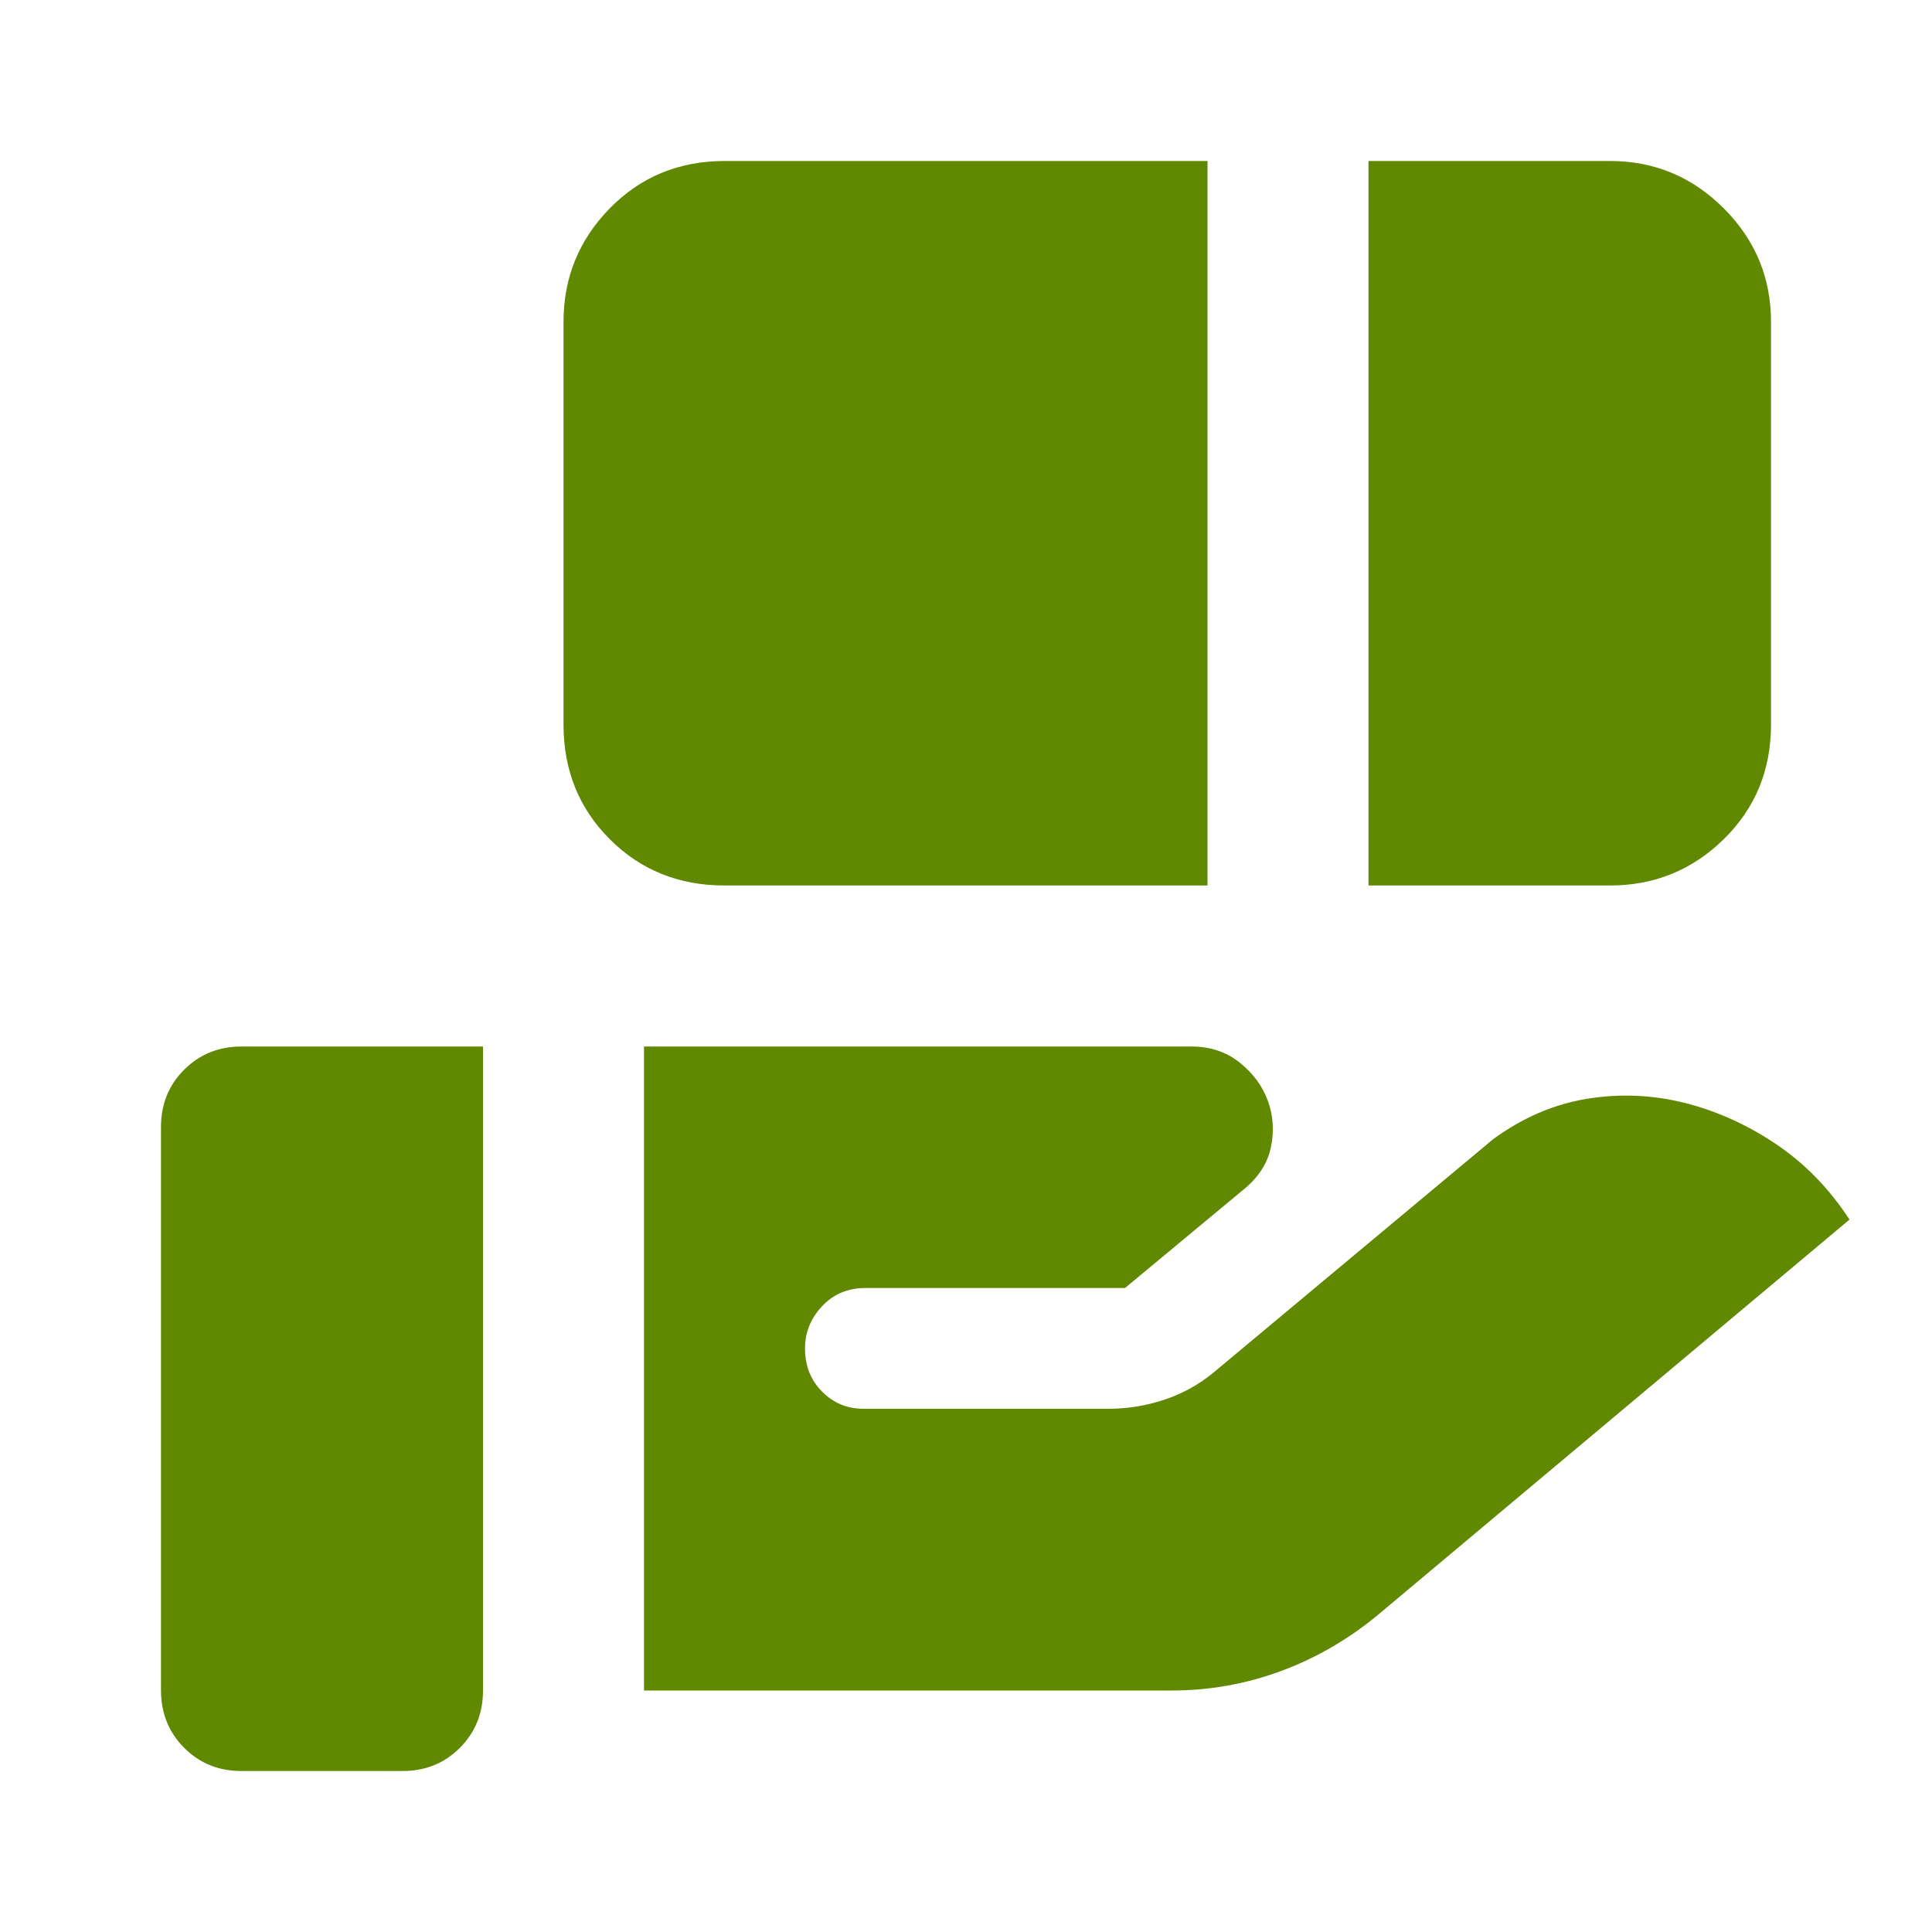
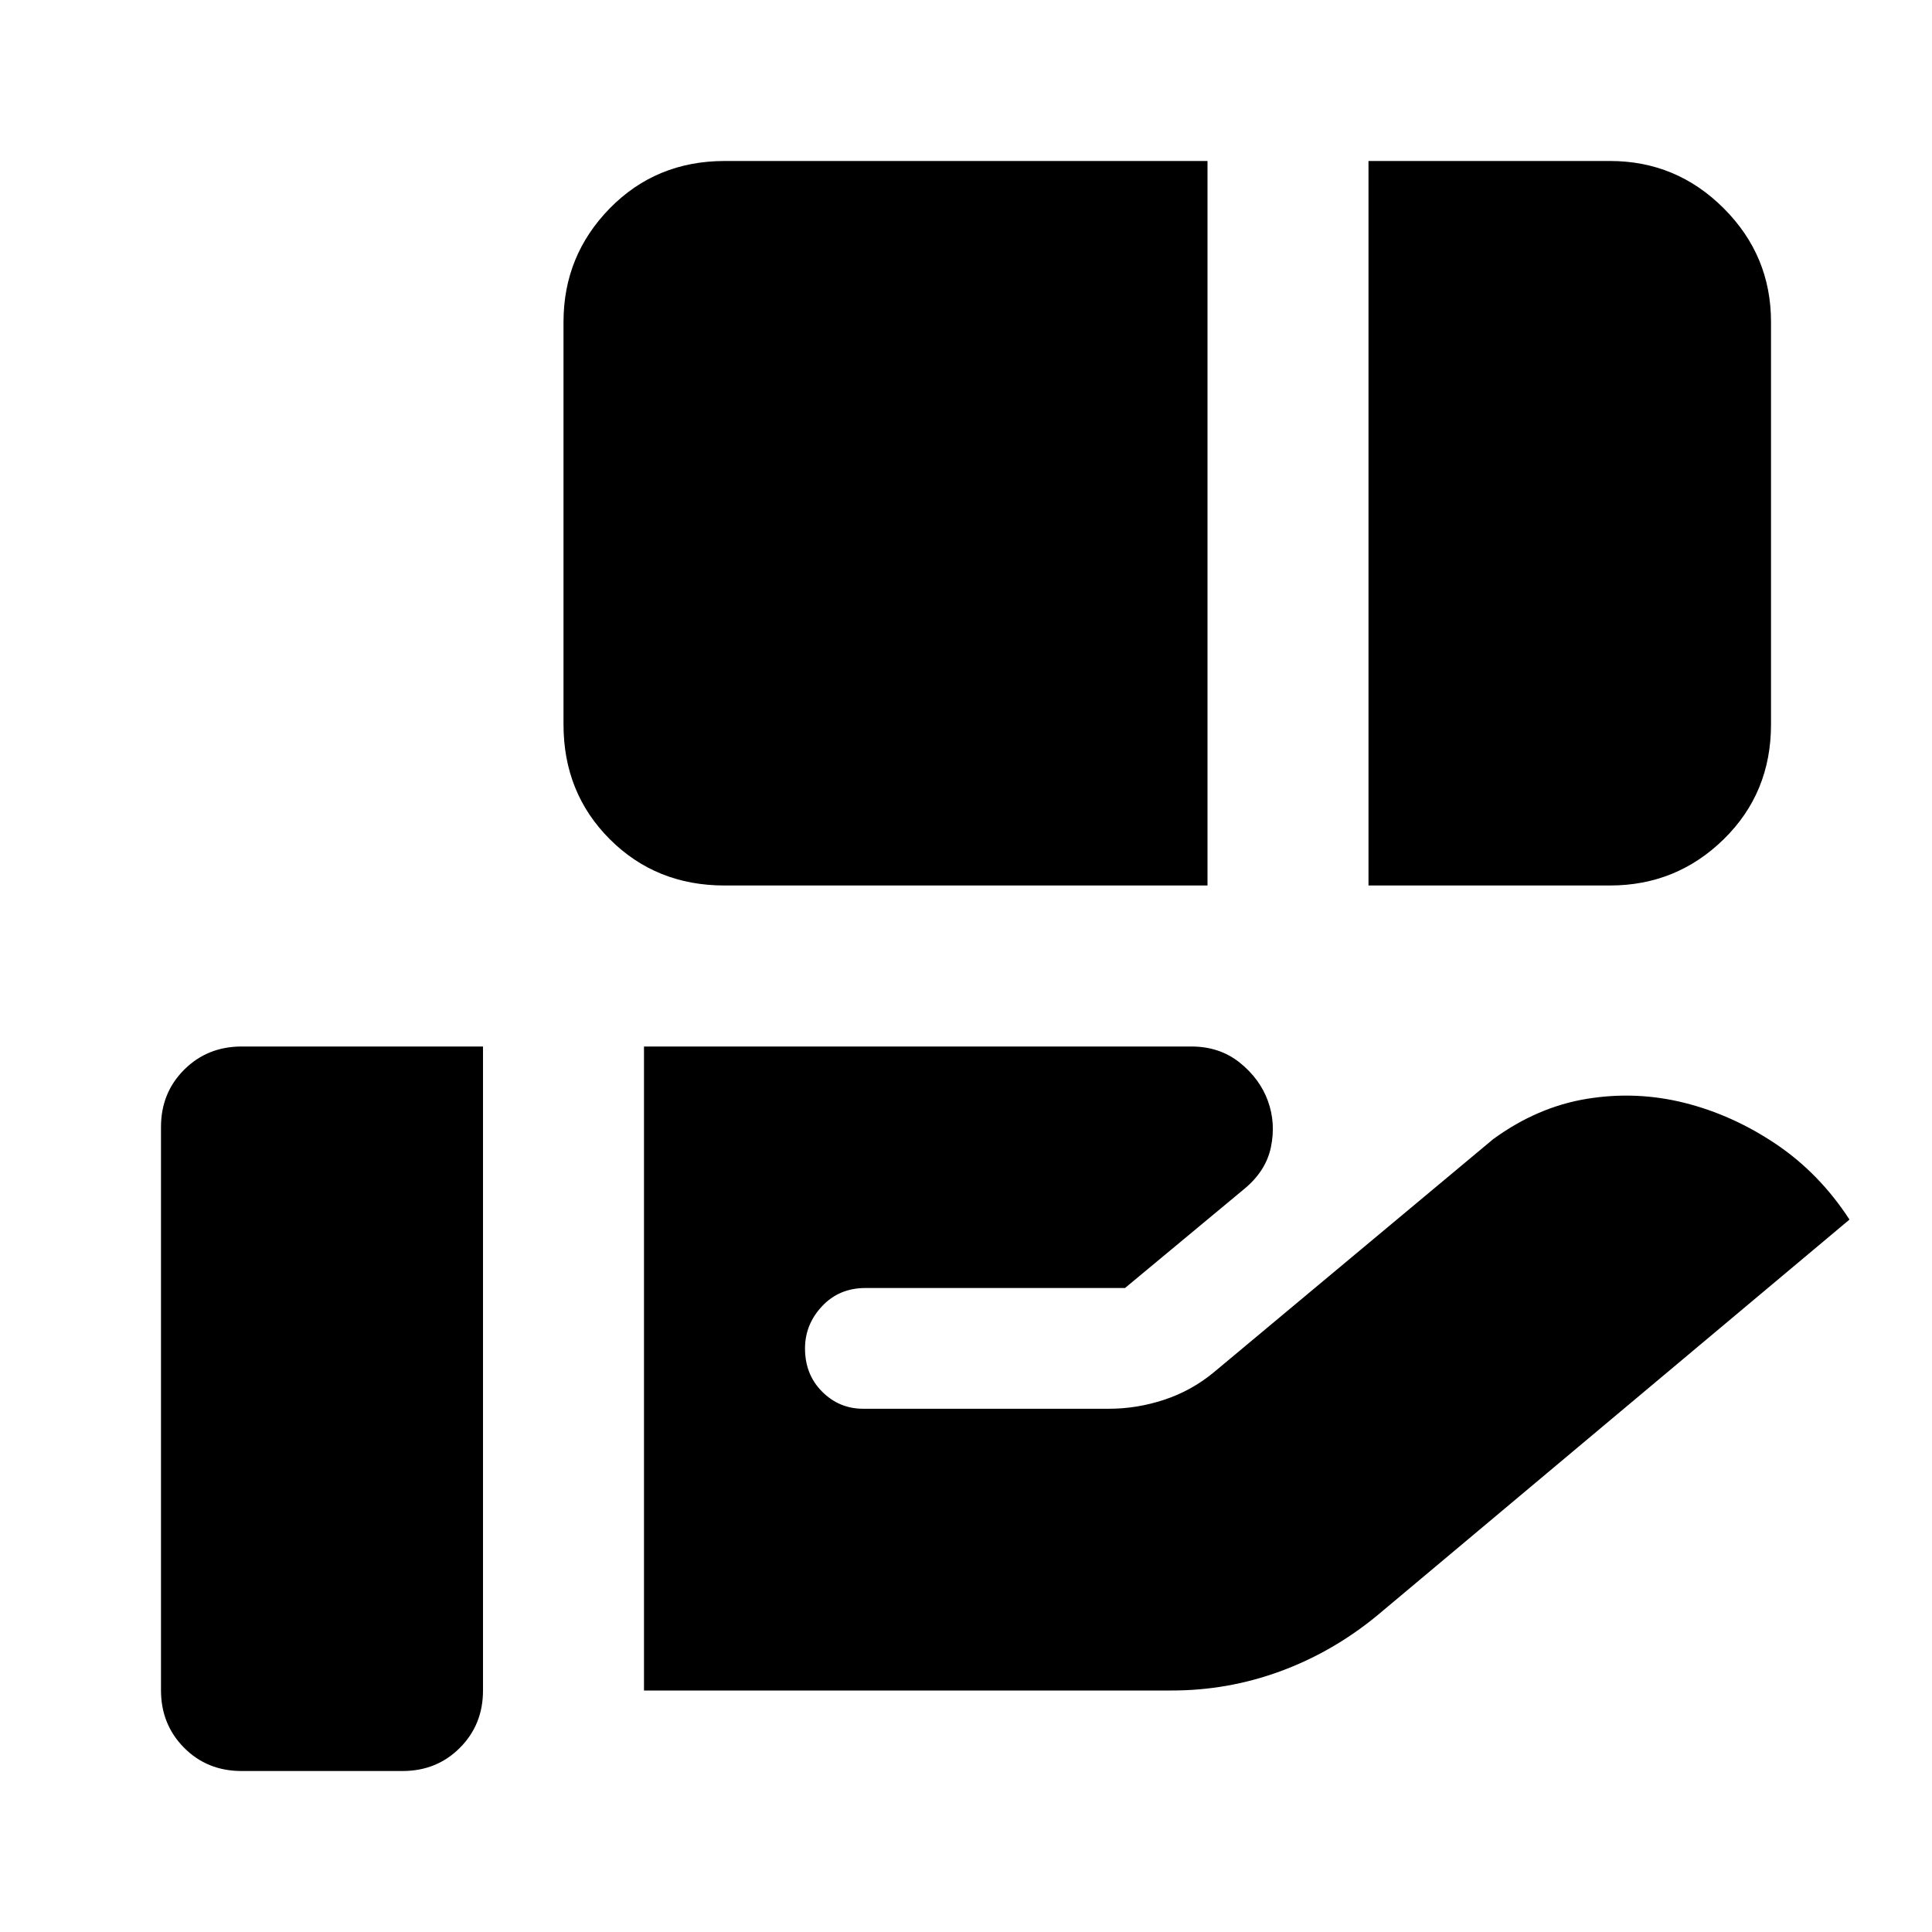
<svg xmlns="http://www.w3.org/2000/svg" width="64" height="64" viewBox="0 0 64 64" fill="none">
-   <path d="M24 29.333C22.489 29.333 21.222 28.822 20.2 27.8C19.178 26.778 18.667 25.511 18.667 24V10.667C18.667 9.2 19.178 7.945 20.2 6.901C21.222 5.858 22.489 5.335 24 5.333H40V29.333H24ZM45.333 29.333V5.333H53.333C54.8 5.333 56.056 5.856 57.101 6.901C58.147 7.947 58.668 9.202 58.667 10.667V24C58.667 25.511 58.145 26.778 57.101 27.8C56.058 28.822 54.802 29.333 53.333 29.333H45.333ZM21.333 56V34.667H39.467C40.089 34.667 40.622 34.844 41.067 35.2C41.511 35.556 41.822 35.978 42 36.467C42.178 36.956 42.212 37.467 42.101 38C41.991 38.533 41.691 39 41.2 39.4L37.267 42.667H28.667C28.089 42.667 27.611 42.867 27.235 43.267C26.858 43.667 26.668 44.133 26.667 44.667C26.667 45.244 26.856 45.723 27.235 46.101C27.613 46.48 28.068 46.668 28.6 46.667H36.733C37.355 46.667 37.967 46.567 38.568 46.368C39.169 46.169 39.713 45.868 40.2 45.467L49.467 37.733C50.444 37.022 51.478 36.578 52.568 36.4C53.658 36.222 54.735 36.267 55.8 36.533C56.865 36.8 57.876 37.256 58.835 37.901C59.793 38.547 60.603 39.38 61.267 40.4L45.6 53.533C44.622 54.333 43.556 54.945 42.4 55.368C41.244 55.791 40.044 56.002 38.8 56H21.333ZM8 58.667C7.244 58.667 6.611 58.411 6.101 57.899C5.591 57.387 5.335 56.754 5.333 56V37.333C5.333 36.578 5.589 35.945 6.101 35.435C6.613 34.924 7.246 34.668 8 34.667H16V56C16 56.755 15.744 57.389 15.232 57.901C14.72 58.413 14.087 58.668 13.333 58.667H8Z" fill="#608900" />
+   <path d="M24 29.333C22.489 29.333 21.222 28.822 20.2 27.8C19.178 26.778 18.667 25.511 18.667 24V10.667C18.667 9.2 19.178 7.945 20.2 6.901C21.222 5.858 22.489 5.335 24 5.333H40V29.333H24ZM45.333 29.333V5.333H53.333C54.8 5.333 56.056 5.856 57.101 6.901C58.147 7.947 58.668 9.202 58.667 10.667V24C58.667 25.511 58.145 26.778 57.101 27.8C56.058 28.822 54.802 29.333 53.333 29.333H45.333ZM21.333 56V34.667H39.467C40.089 34.667 40.622 34.844 41.067 35.2C41.511 35.556 41.822 35.978 42 36.467C42.178 36.956 42.212 37.467 42.101 38C41.991 38.533 41.691 39 41.2 39.4L37.267 42.667H28.667C28.089 42.667 27.611 42.867 27.235 43.267C26.858 43.667 26.668 44.133 26.667 44.667C26.667 45.244 26.856 45.723 27.235 46.101C27.613 46.48 28.068 46.668 28.6 46.667H36.733C37.355 46.667 37.967 46.567 38.568 46.368C39.169 46.169 39.713 45.868 40.2 45.467L49.467 37.733C50.444 37.022 51.478 36.578 52.568 36.4C53.658 36.222 54.735 36.267 55.8 36.533C56.865 36.8 57.876 37.256 58.835 37.901C59.793 38.547 60.603 39.38 61.267 40.4L45.6 53.533C44.622 54.333 43.556 54.945 42.4 55.368C41.244 55.791 40.044 56.002 38.8 56H21.333ZM8 58.667C7.244 58.667 6.611 58.411 6.101 57.899C5.591 57.387 5.335 56.754 5.333 56V37.333C5.333 36.578 5.589 35.945 6.101 35.435C6.613 34.924 7.246 34.668 8 34.667H16V56C16 56.755 15.744 57.389 15.232 57.901C14.72 58.413 14.087 58.668 13.333 58.667H8Z" fill="currentColor" />
</svg>
